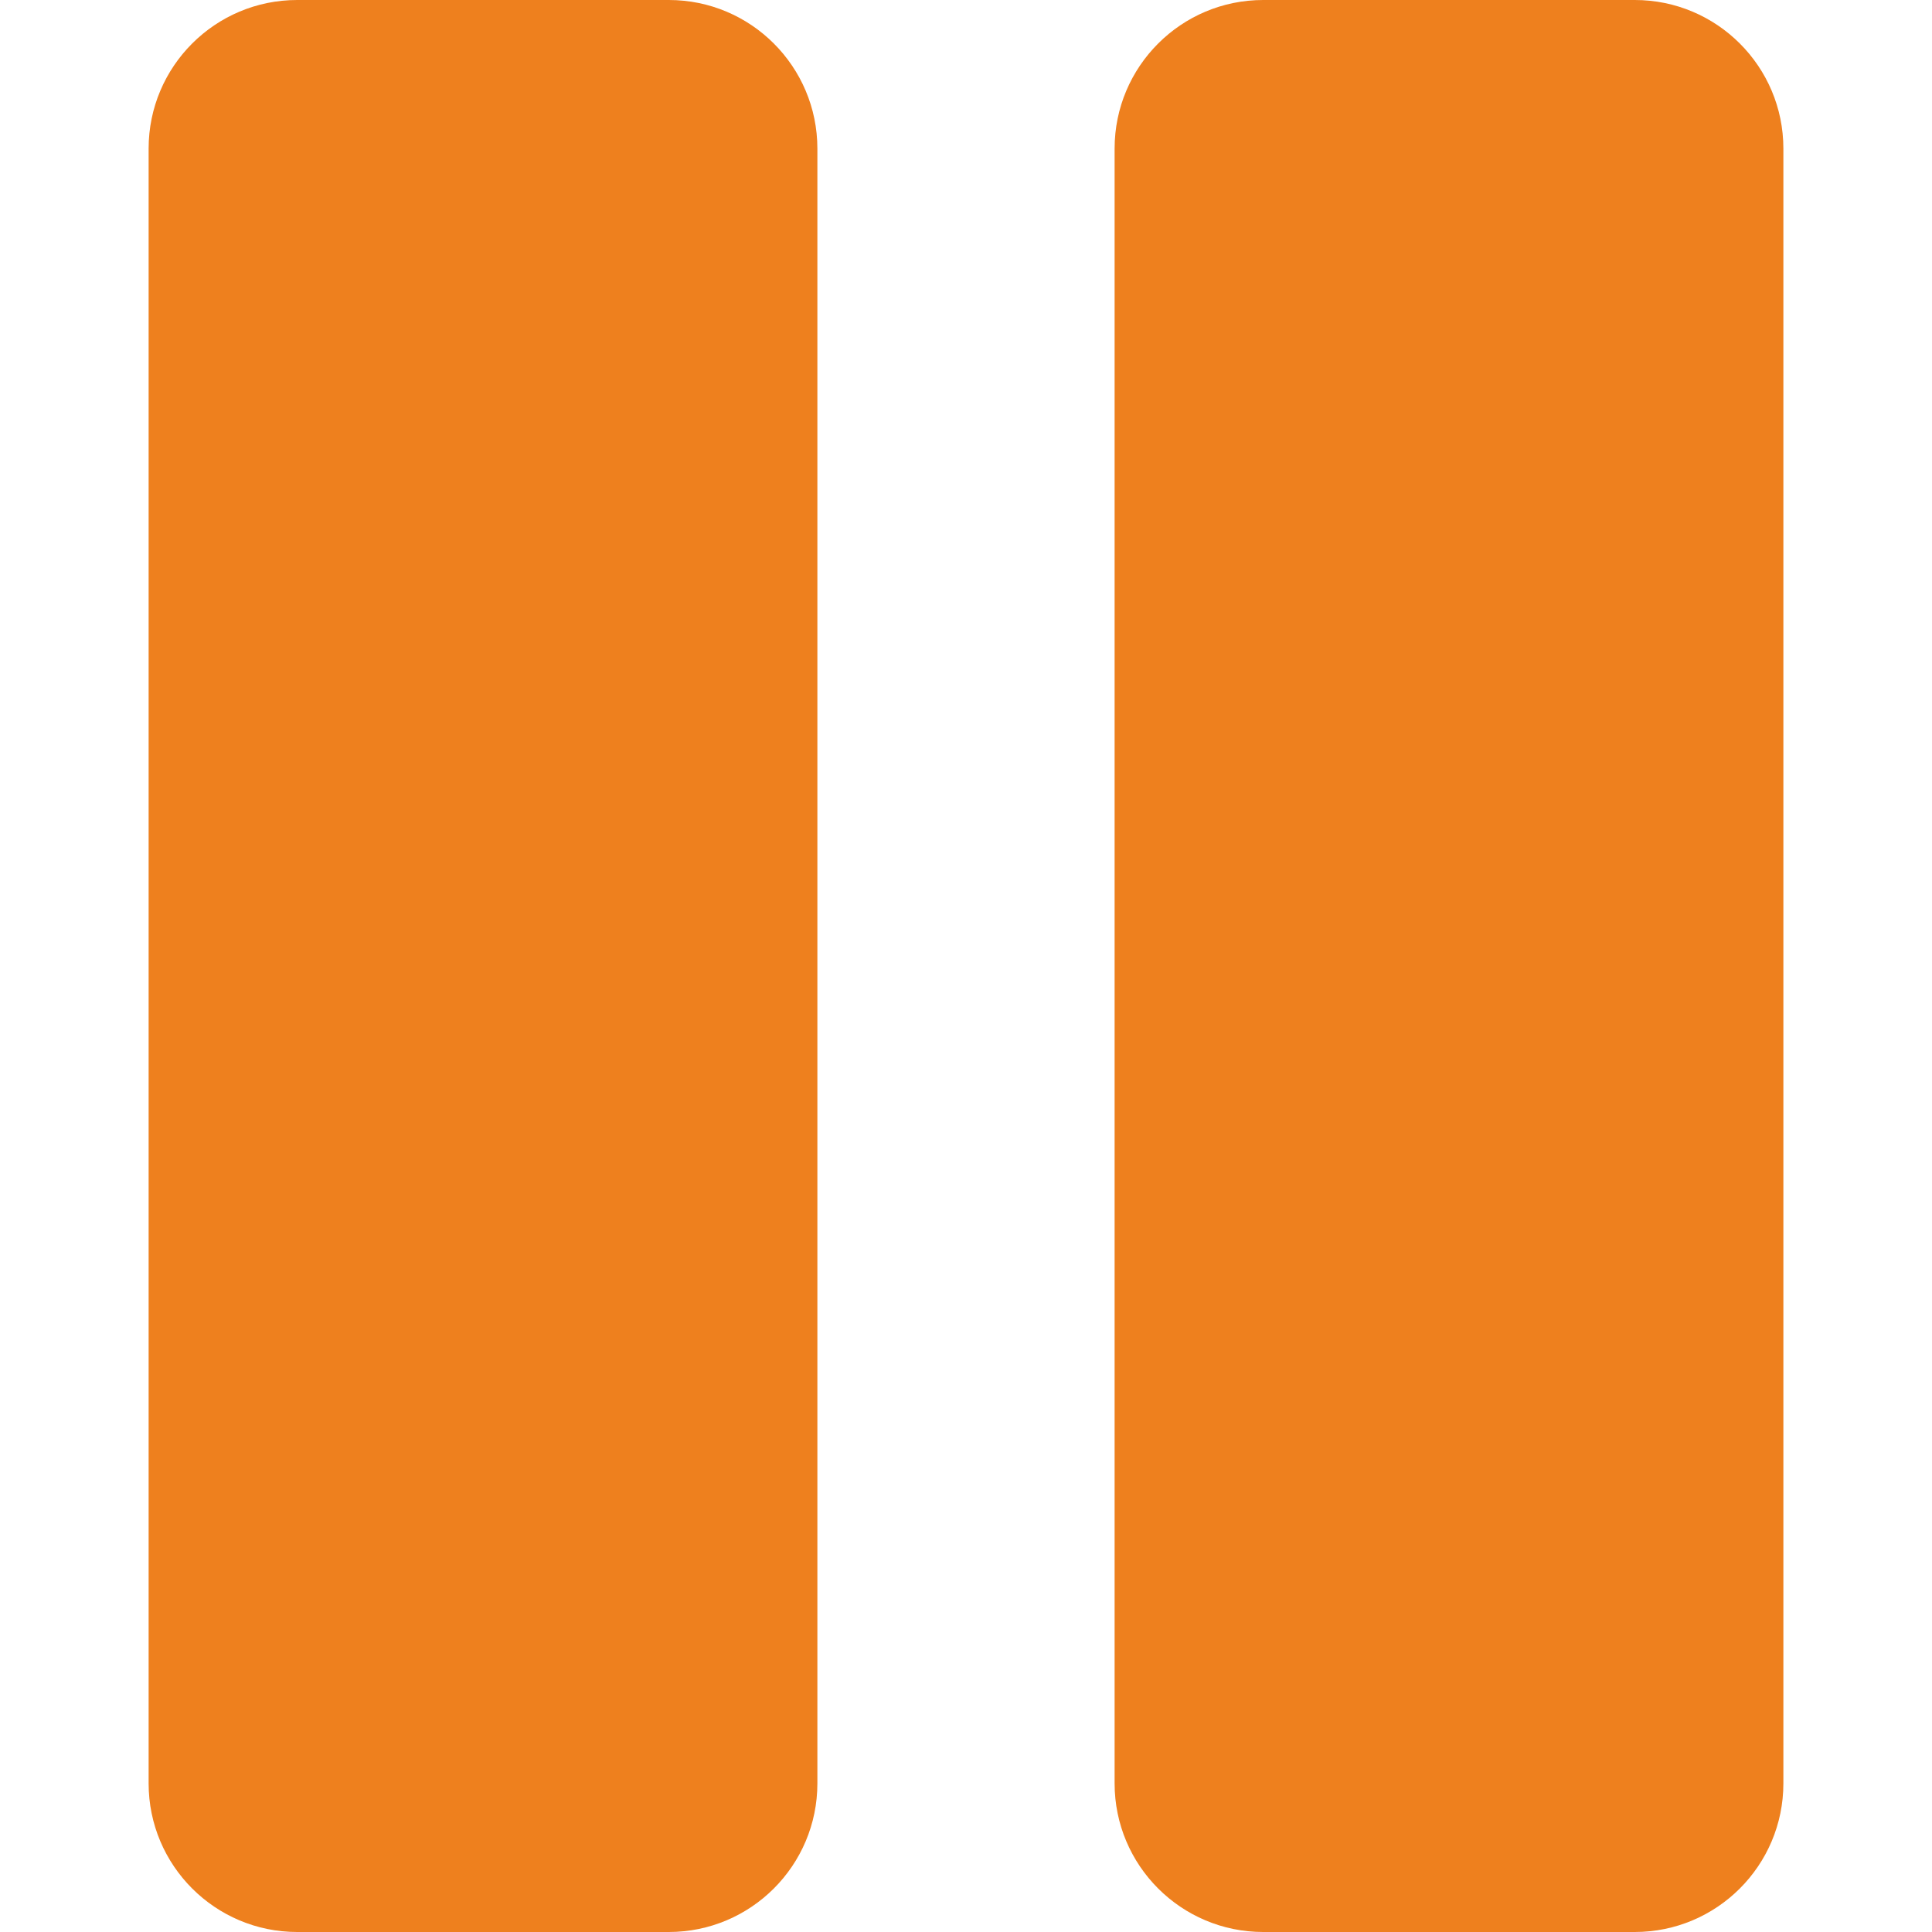
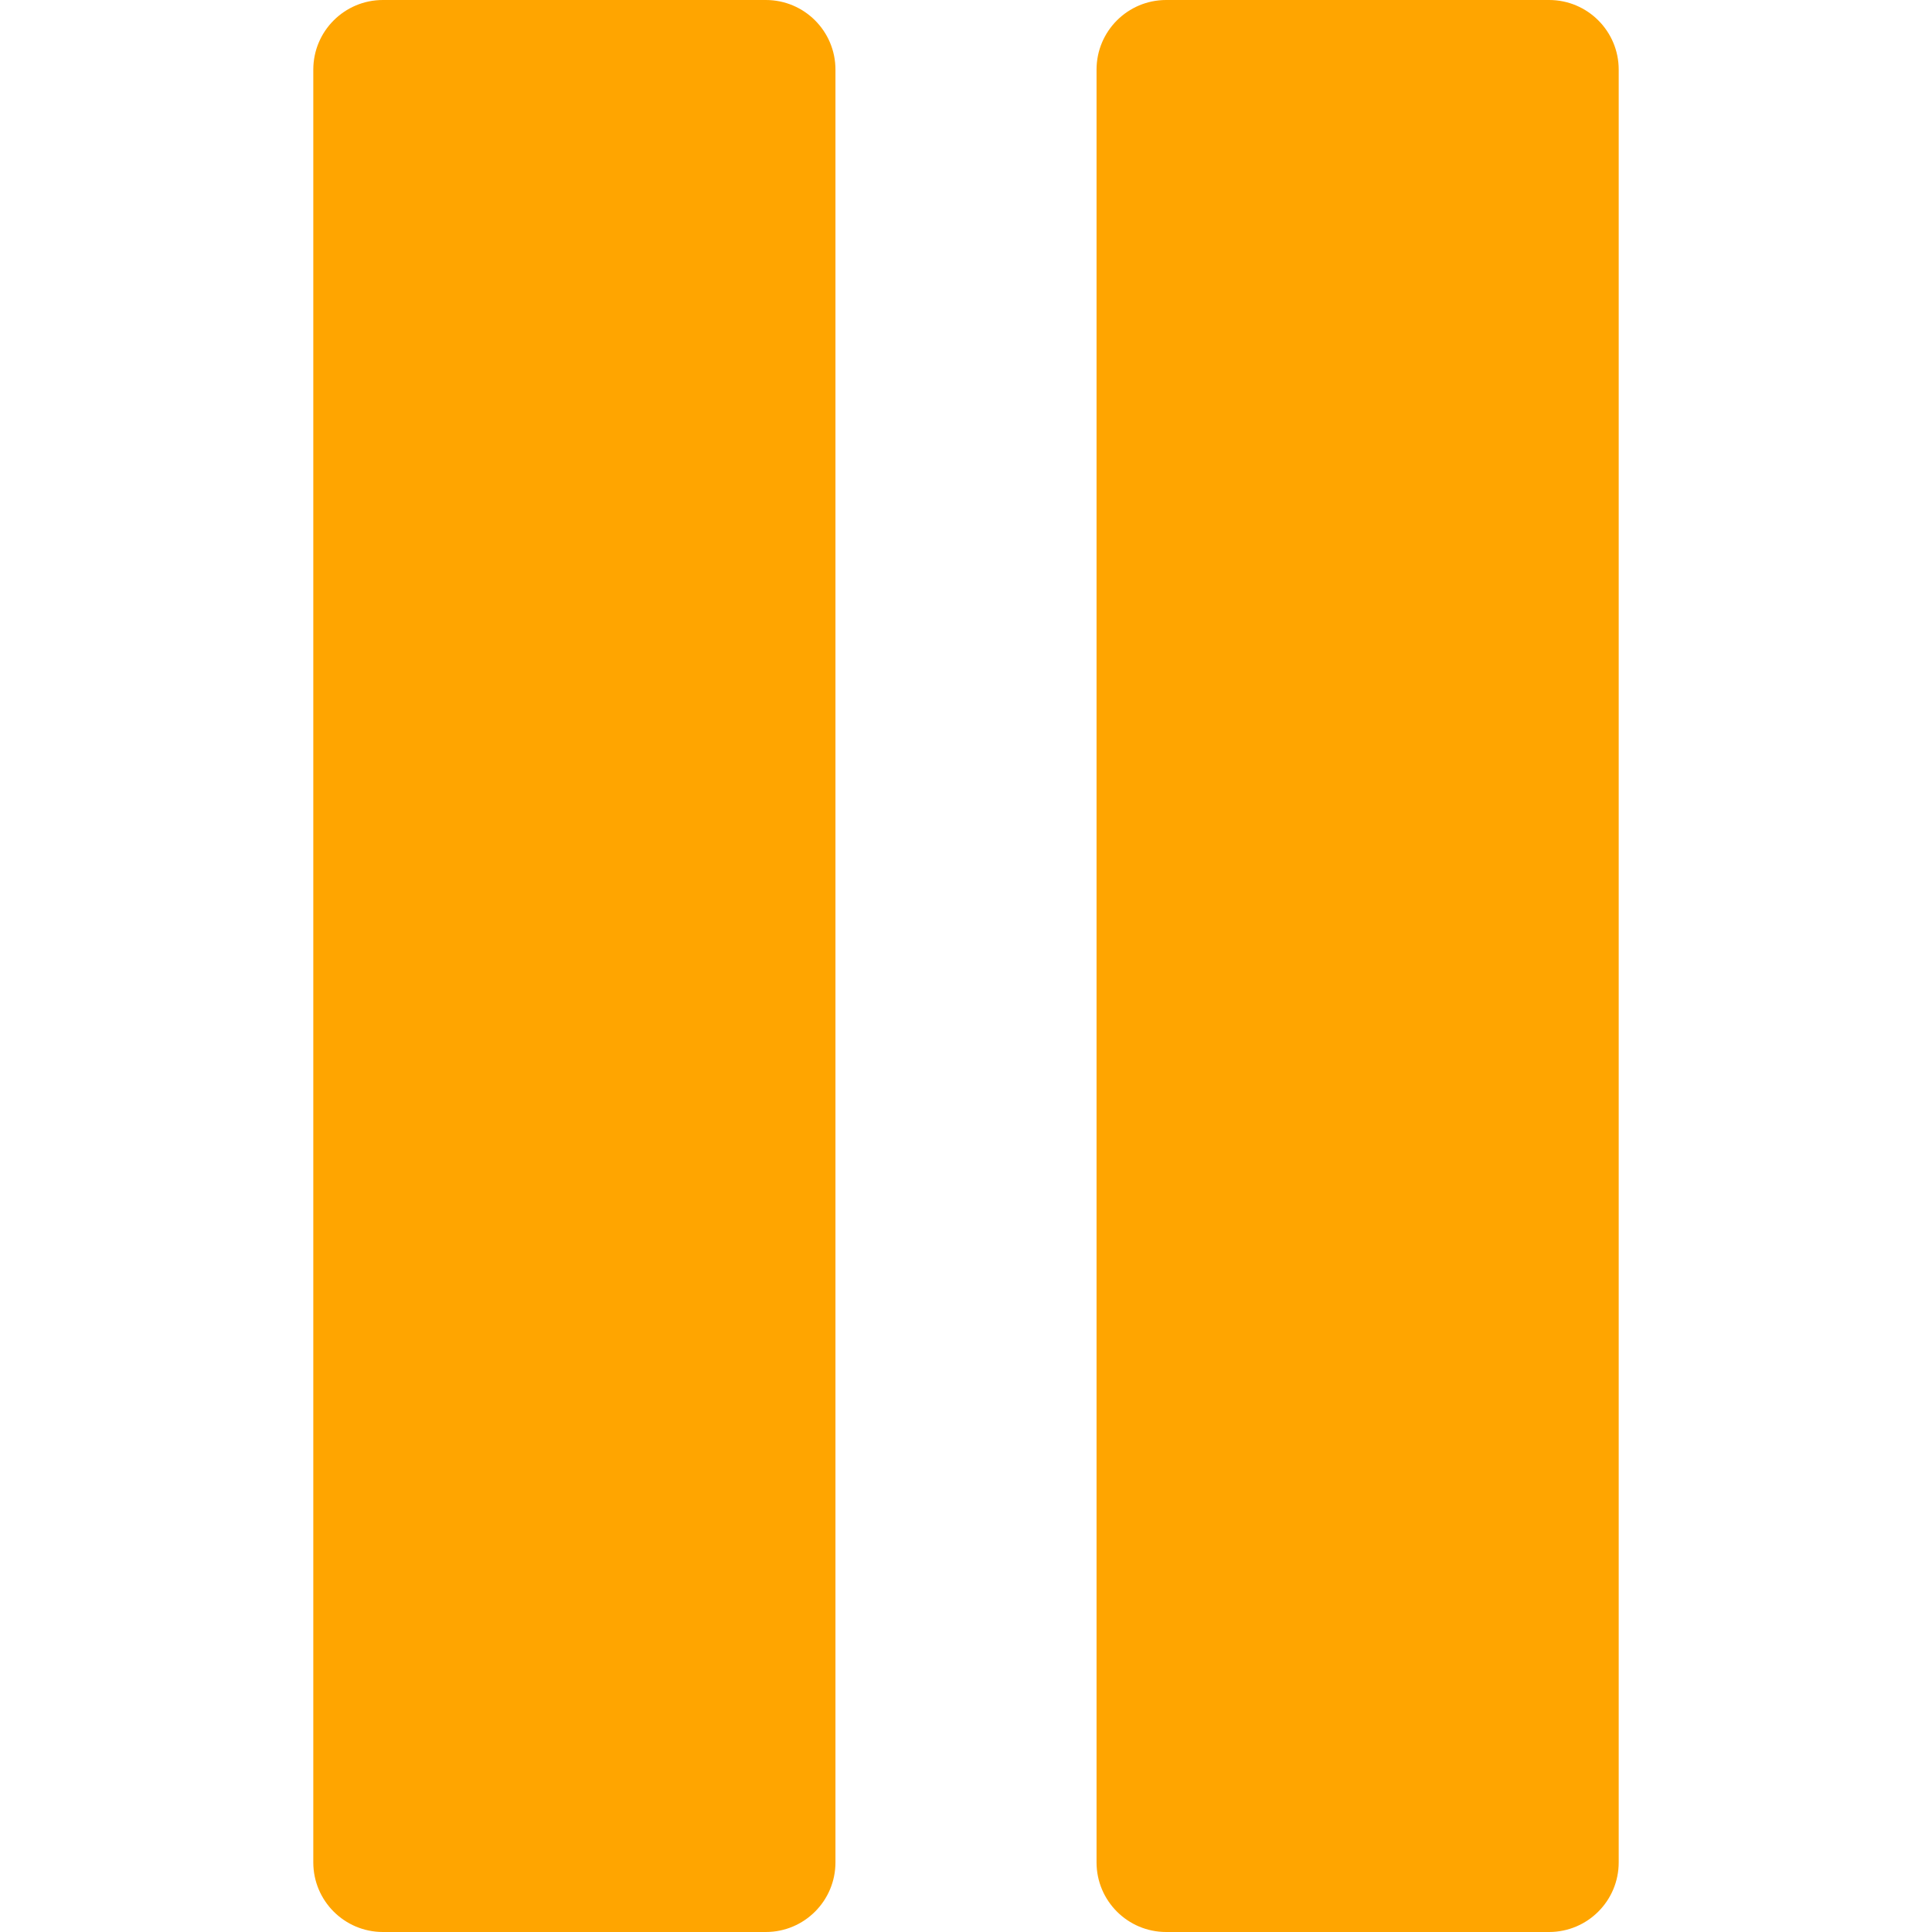
- <svg xmlns="http://www.w3.org/2000/svg" version="1.1" id="Capa_1" x="0px" y="0px" viewBox="0 0 232.679 232.679" style="enable-background:new 0 0 232.679 232.679;" xml:space="preserve" width="512px" height="512px">
-   <g id="Pause">
-     <path style="fill-rule:evenodd;clip-rule:evenodd;" d="M80.543,0H35.797c-9.885,0-17.898,8.014-17.898,17.898v196.883   c0,9.885,8.013,17.898,17.898,17.898h44.746c9.885,0,17.898-8.013,17.898-17.898V17.898C98.44,8.014,90.427,0,80.543,0z M196.882,0   h-44.746c-9.886,0-17.899,8.014-17.899,17.898v196.883c0,9.885,8.013,17.898,17.899,17.898h44.746   c9.885,0,17.898-8.013,17.898-17.898V17.898C214.781,8.014,206.767,0,196.882,0z" fill="#ee801e" />
+ <svg xmlns="http://www.w3.org/2000/svg" version="1.1" id="Capa_1" x="0px" y="0px" viewBox="0 0 535.578 535.578" style="enable-background:new 0 0 535.578 535.578;" xml:space="preserve" width="512px" height="512px">
+   <g>
+     <g>
+       <g>
+         <path d="M231.6,516.278c0,10.658-8.641,19.3-19.3,19.3H106.15c-10.659,0-19.3-8.641-19.3-19.3V19.3     c0-10.659,8.641-19.3,19.3-19.3h106.15c10.659,0,19.3,8.641,19.3,19.3V516.278z" fill="#ffa500" />
+         <path d="M448.728,516.278c0,10.658-8.641,19.3-19.3,19.3h-106.15c-10.659,0-19.3-8.641-19.3-19.3V19.3     c0-10.659,8.641-19.3,19.3-19.3h106.15c10.659,0,19.3,8.641,19.3,19.3V516.278z" fill="#ffa500" />
+       </g>
+     </g>
+     <g>
+ 	</g>
+     <g>
+ 	</g>
+     <g>
+ 	</g>
+     <g>
+ 	</g>
+     <g>
+ 	</g>
+     <g>
+ 	</g>
+     <g>
+ 	</g>
+     <g>
+ 	</g>
+     <g>
+ 	</g>
+     <g>
+ 	</g>
+     <g>
+ 	</g>
+     <g>
+ 	</g>
+     <g>
+ 	</g>
+     <g>
+ 	</g>
+     <g>
+ 	</g>
  </g>
  <g>
</g>
  <g>
</g>
  <g>
</g>
  <g>
</g>
  <g>
</g>
  <g>
</g>
  <g>
</g>
  <g>
</g>
  <g>
</g>
  <g>
</g>
  <g>
</g>
  <g>
</g>
  <g>
</g>
  <g>
</g>
  <g>
</g>
</svg>
